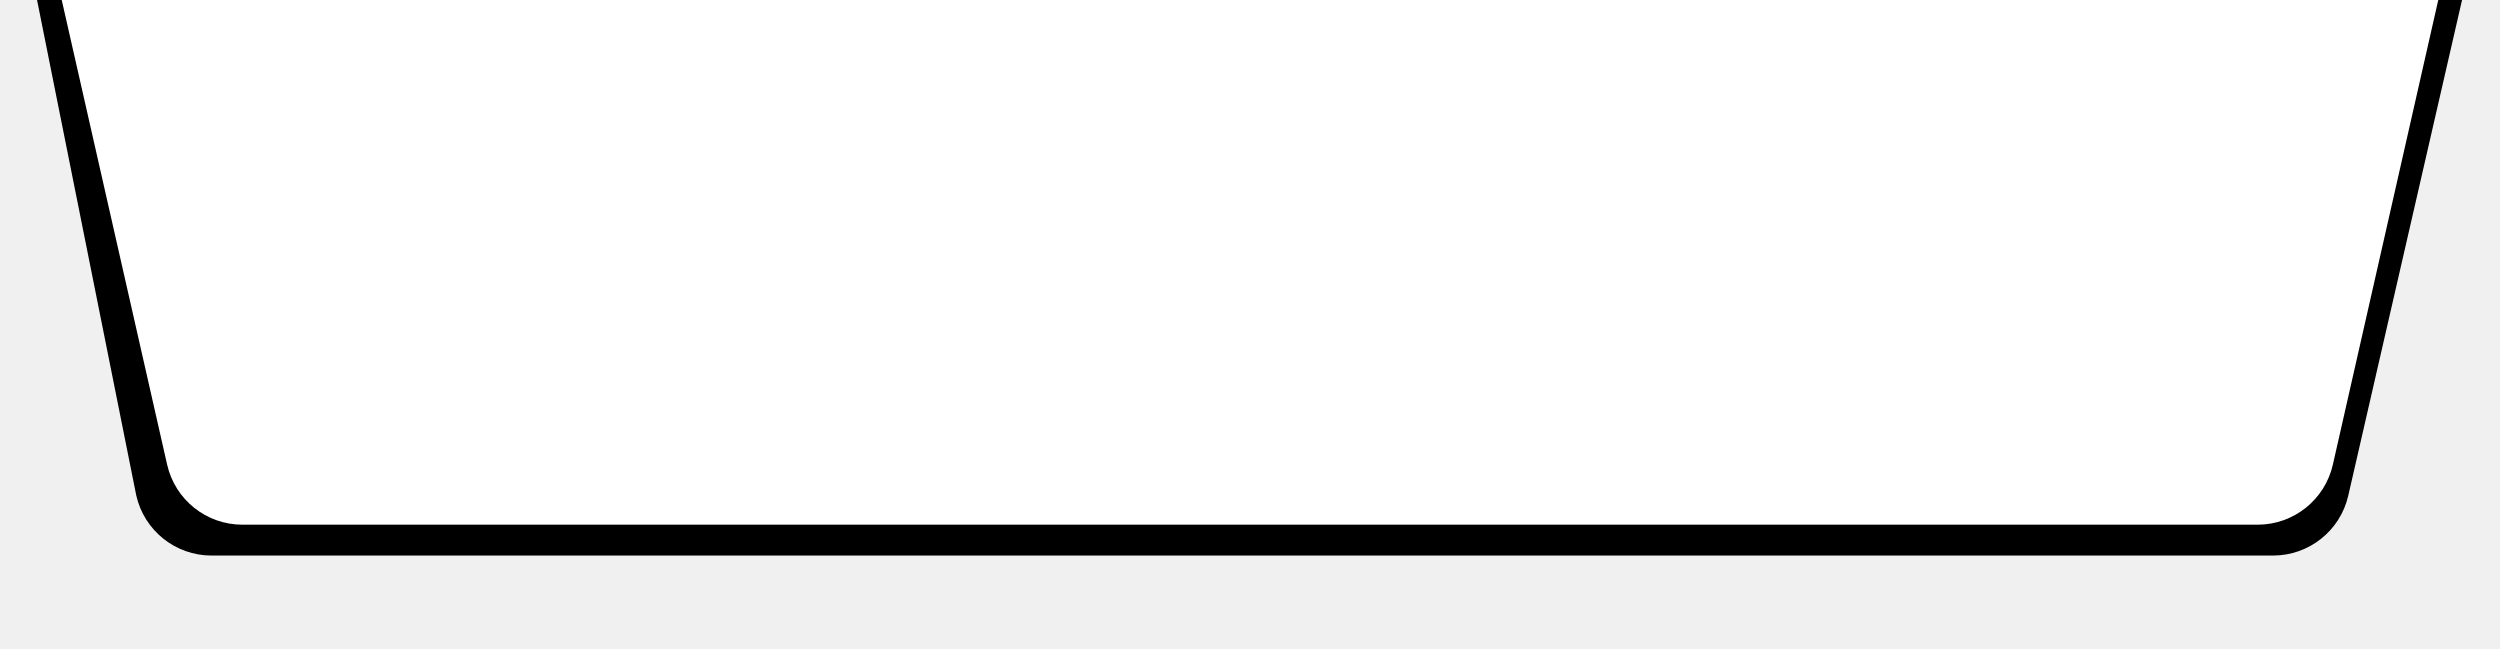
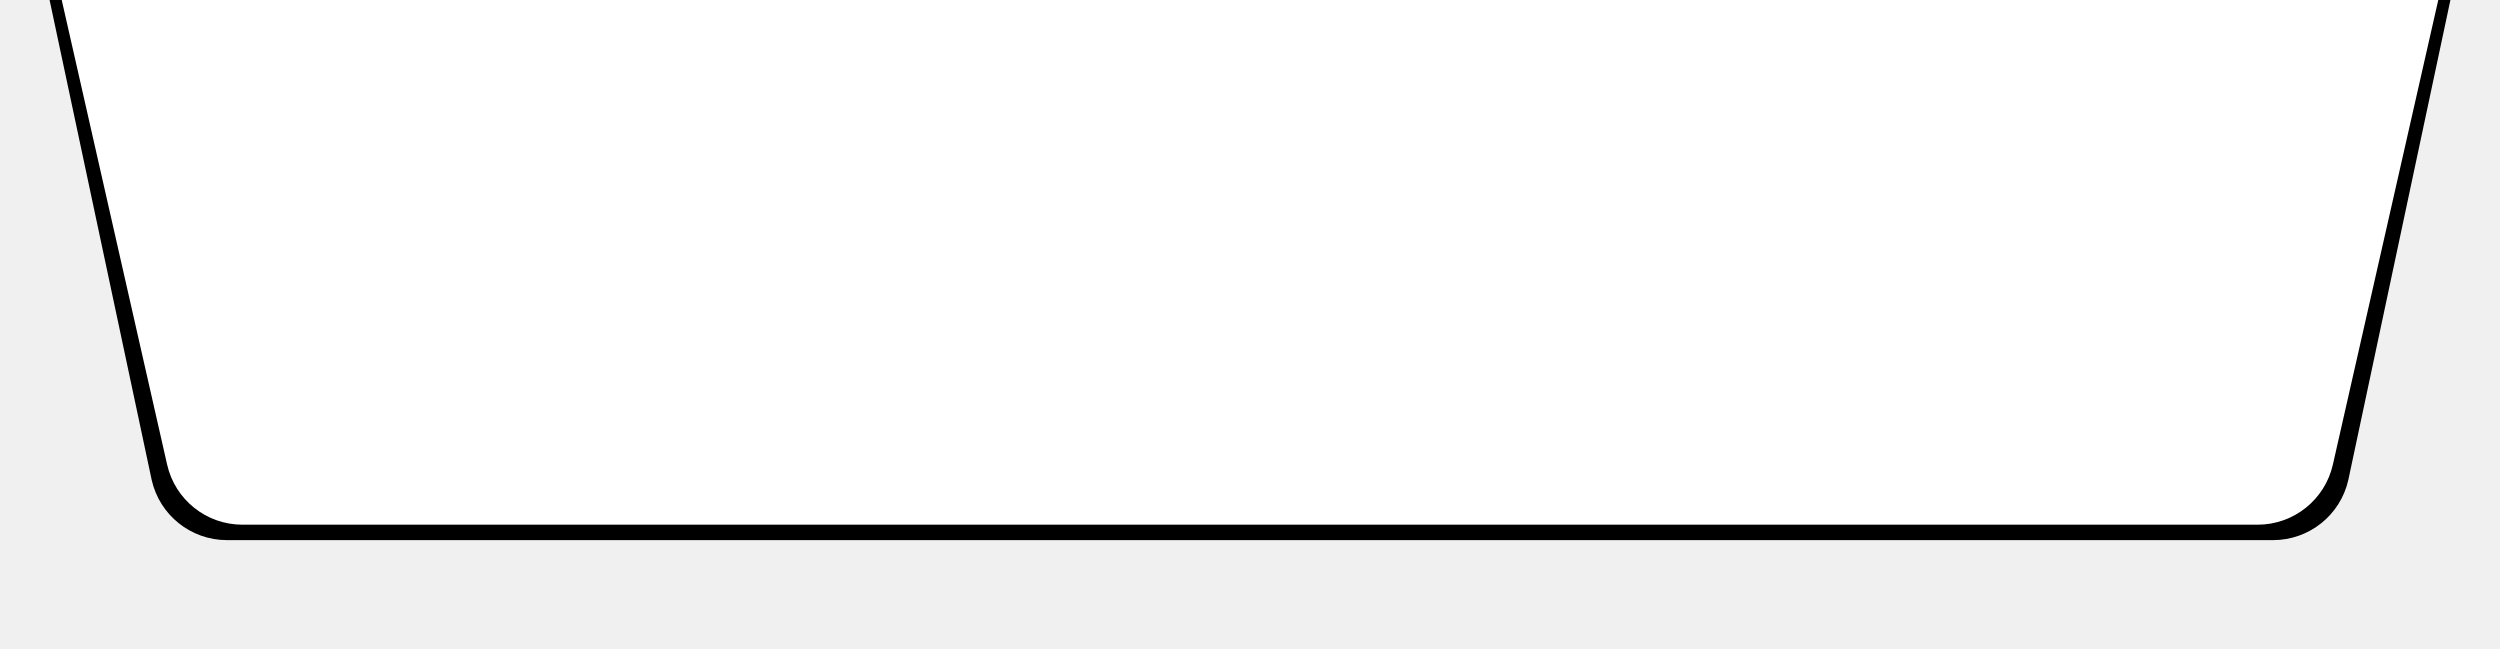
<svg xmlns="http://www.w3.org/2000/svg" width="162" height="42" viewBox="-4 0 162 42" fill="none">
-   <path d="M-2 -2H156L148.17 32.106C147.654 34.383 145.63 36 143.294 36H9.706C7.37 36 5.346 34.383 4.83 32.106L-2 -2Z" fill="black" />
+   <path d="M-1 -1H155L148.17 31.106C147.654 33.383 145.63 35 143.294 35H10.706C8.37 35 6.346 33.383 5.83 31.106L-1 -1Z" fill="black" />
  <path d="M0 0H154L147.17 30.106C146.654 32.383 144.63 34 142.294 34H11.706C9.37 34 7.346 32.383 6.83 30.106L0 0Z" fill="white" />
</svg>
